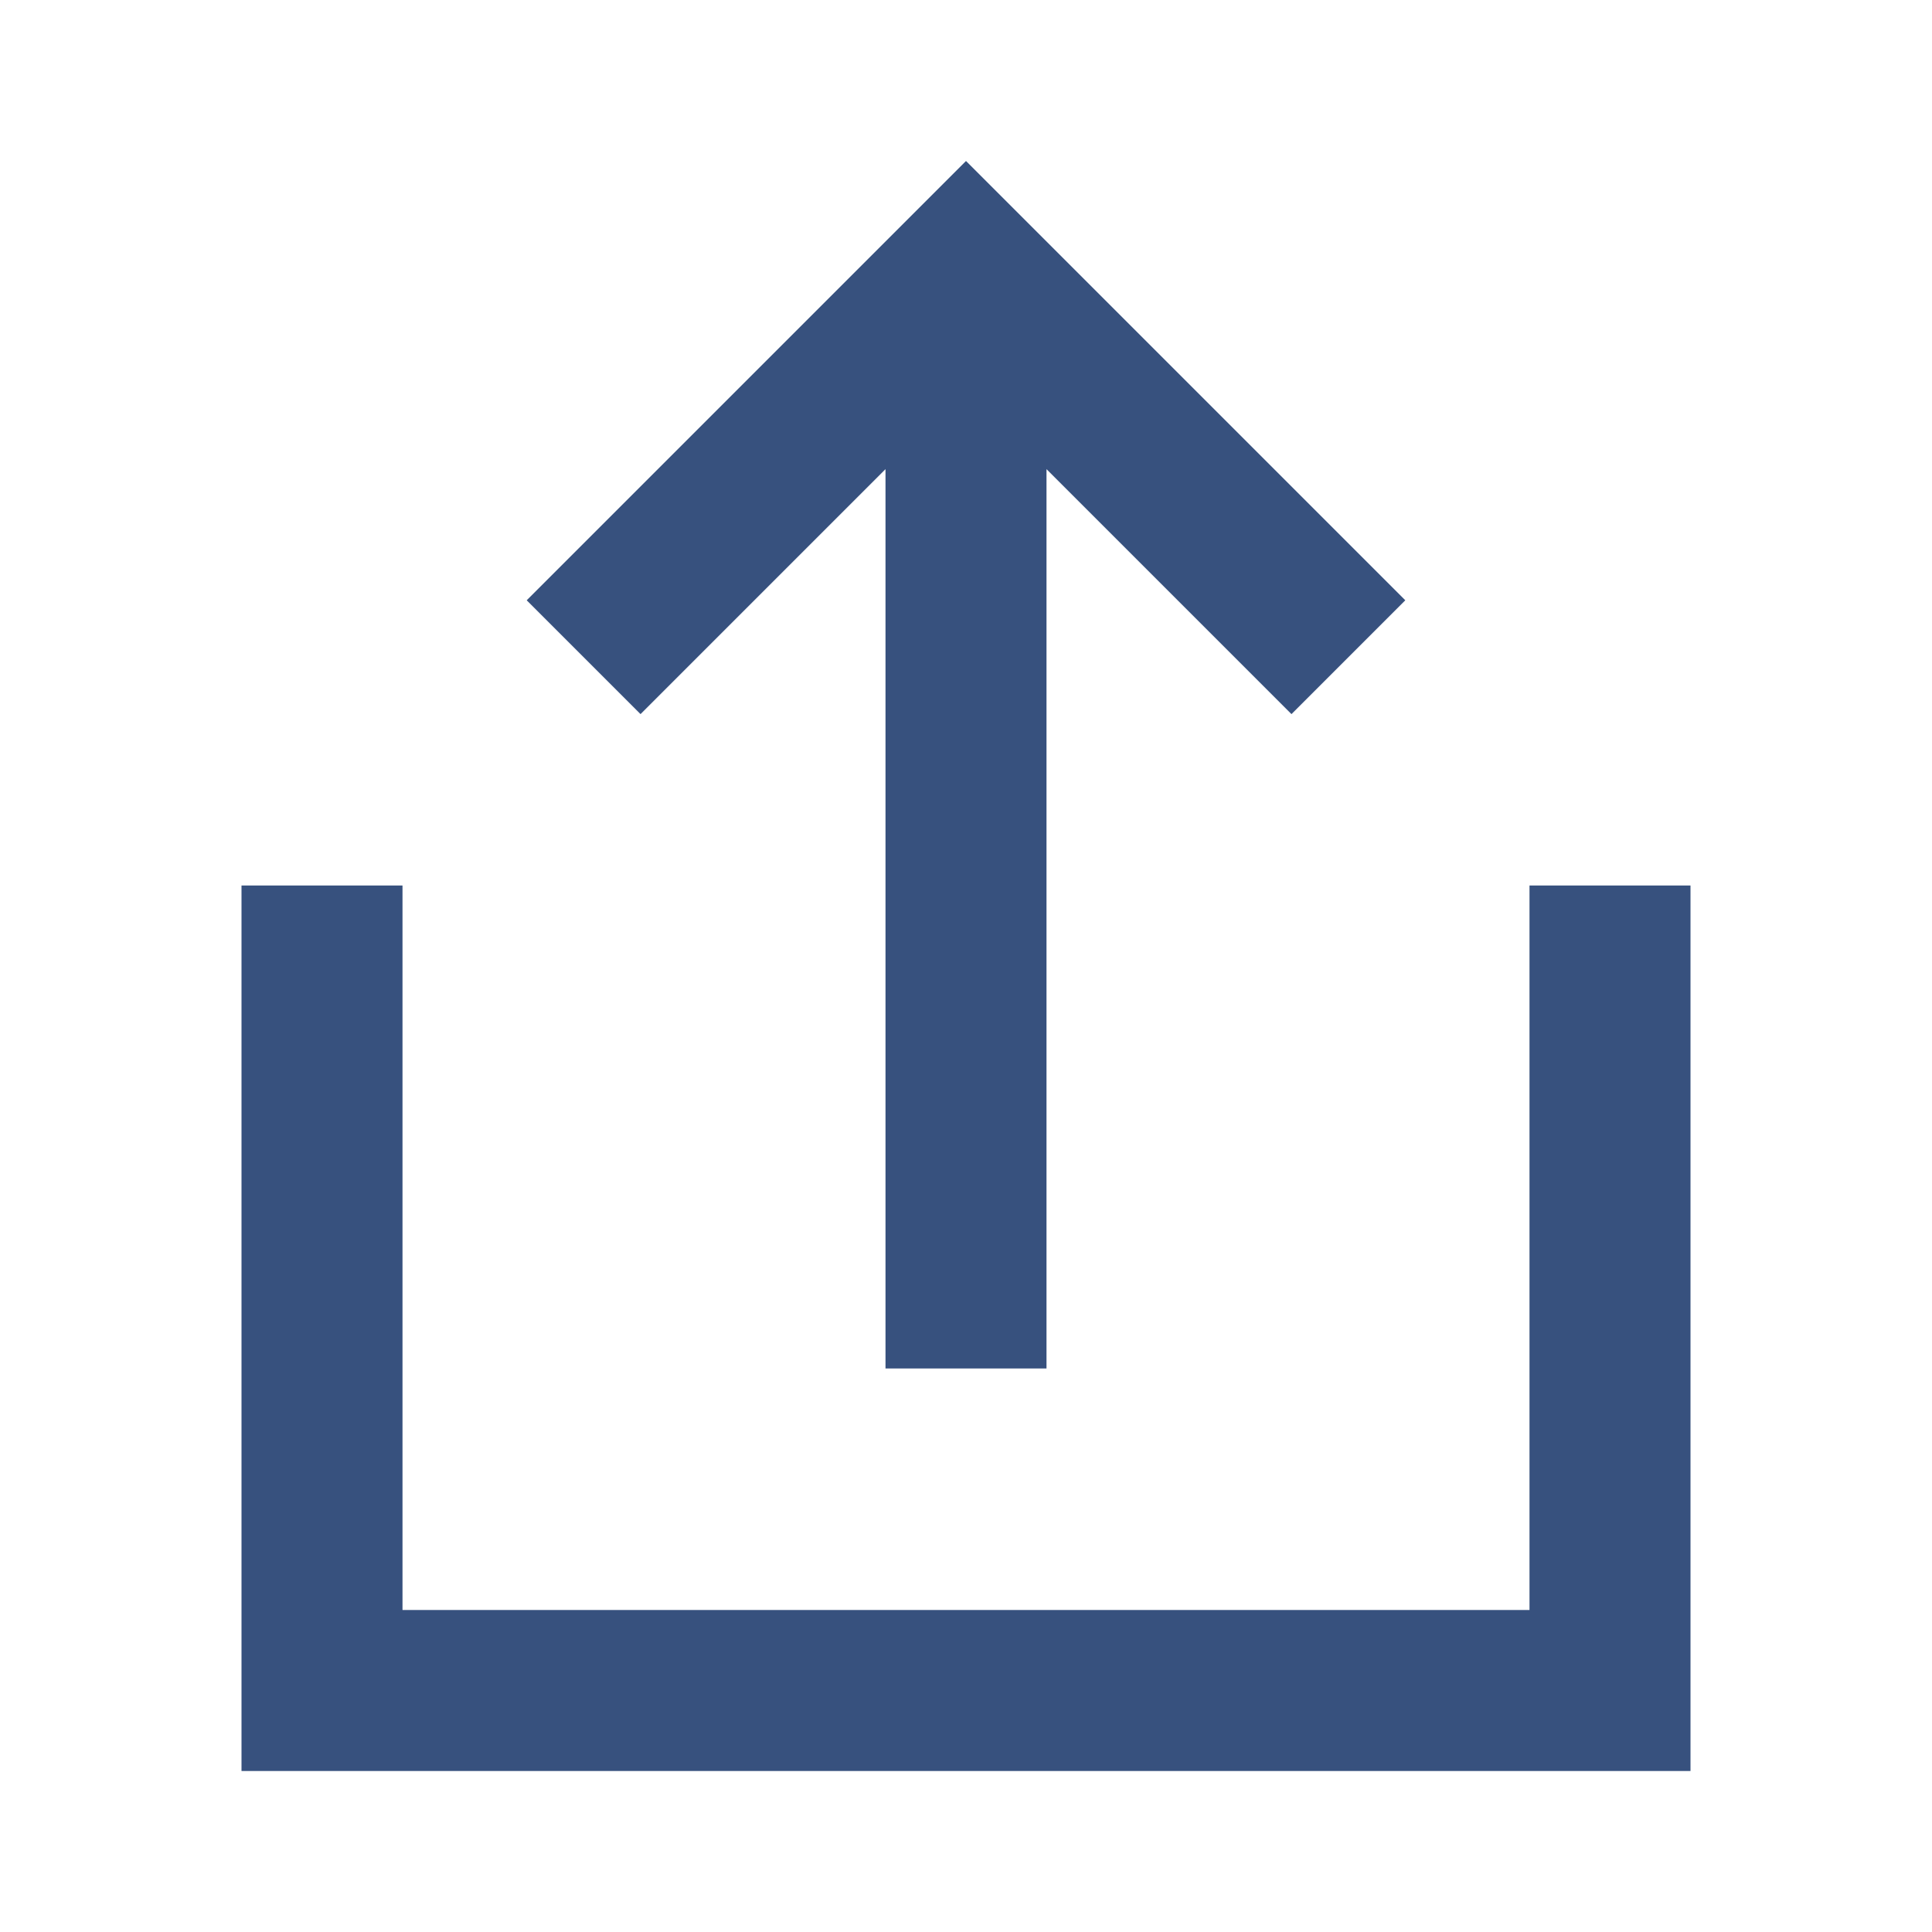
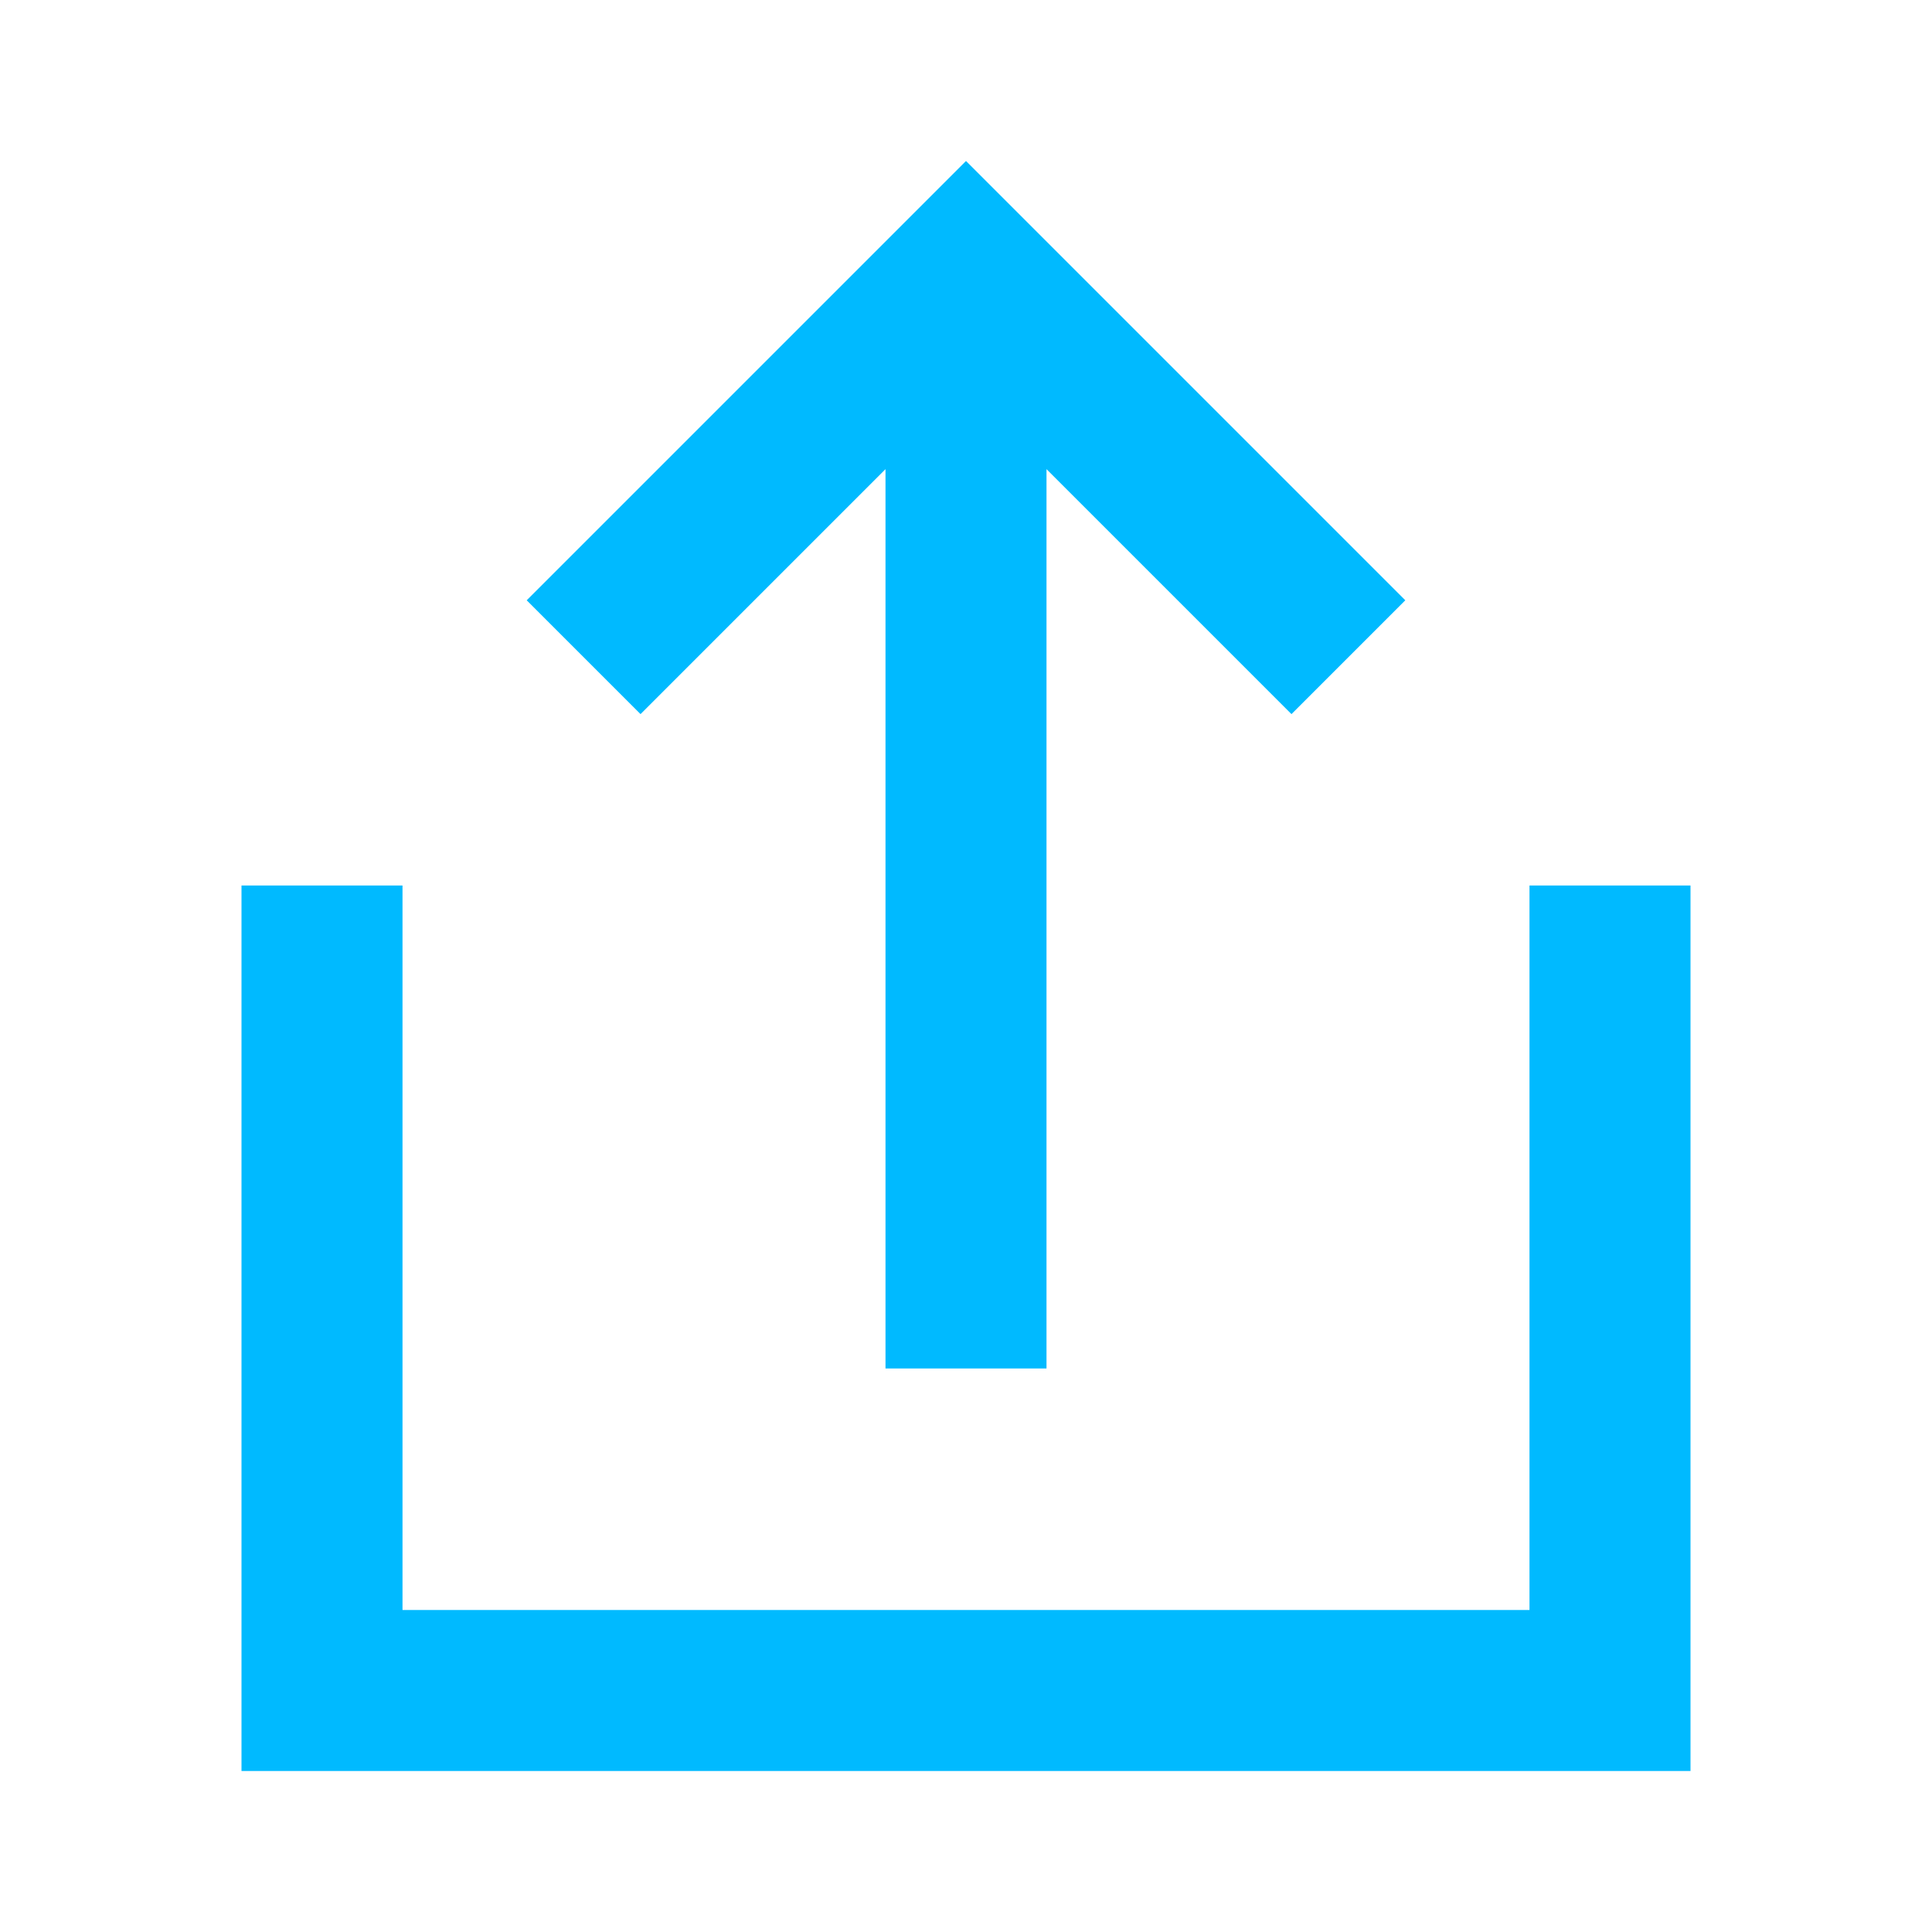
<svg xmlns="http://www.w3.org/2000/svg" width="24" height="24" viewBox="0 0 24 24" fill="none">
-   <path d="M12 2L17.457 7.457L16.043 8.871L13 5.828L13 17H11L11 5.828L7.957 8.871L6.543 7.457L12 2Z" fill="#37517E" />
-   <path d="M19 11V20H5L5 11H3V22H21V11H19Z" fill="#37517E" />
+   <path d="M12 2L17.457 7.457L16.043 8.871L13 5.828L13 17H11L11 5.828L7.957 8.871L6.543 7.457L12 2Z" fill="#00BAFF" />
+   <path d="M19 11V20H5L5 11H3V22H21V11H19Z" fill="#00BAFF" />
</svg>
